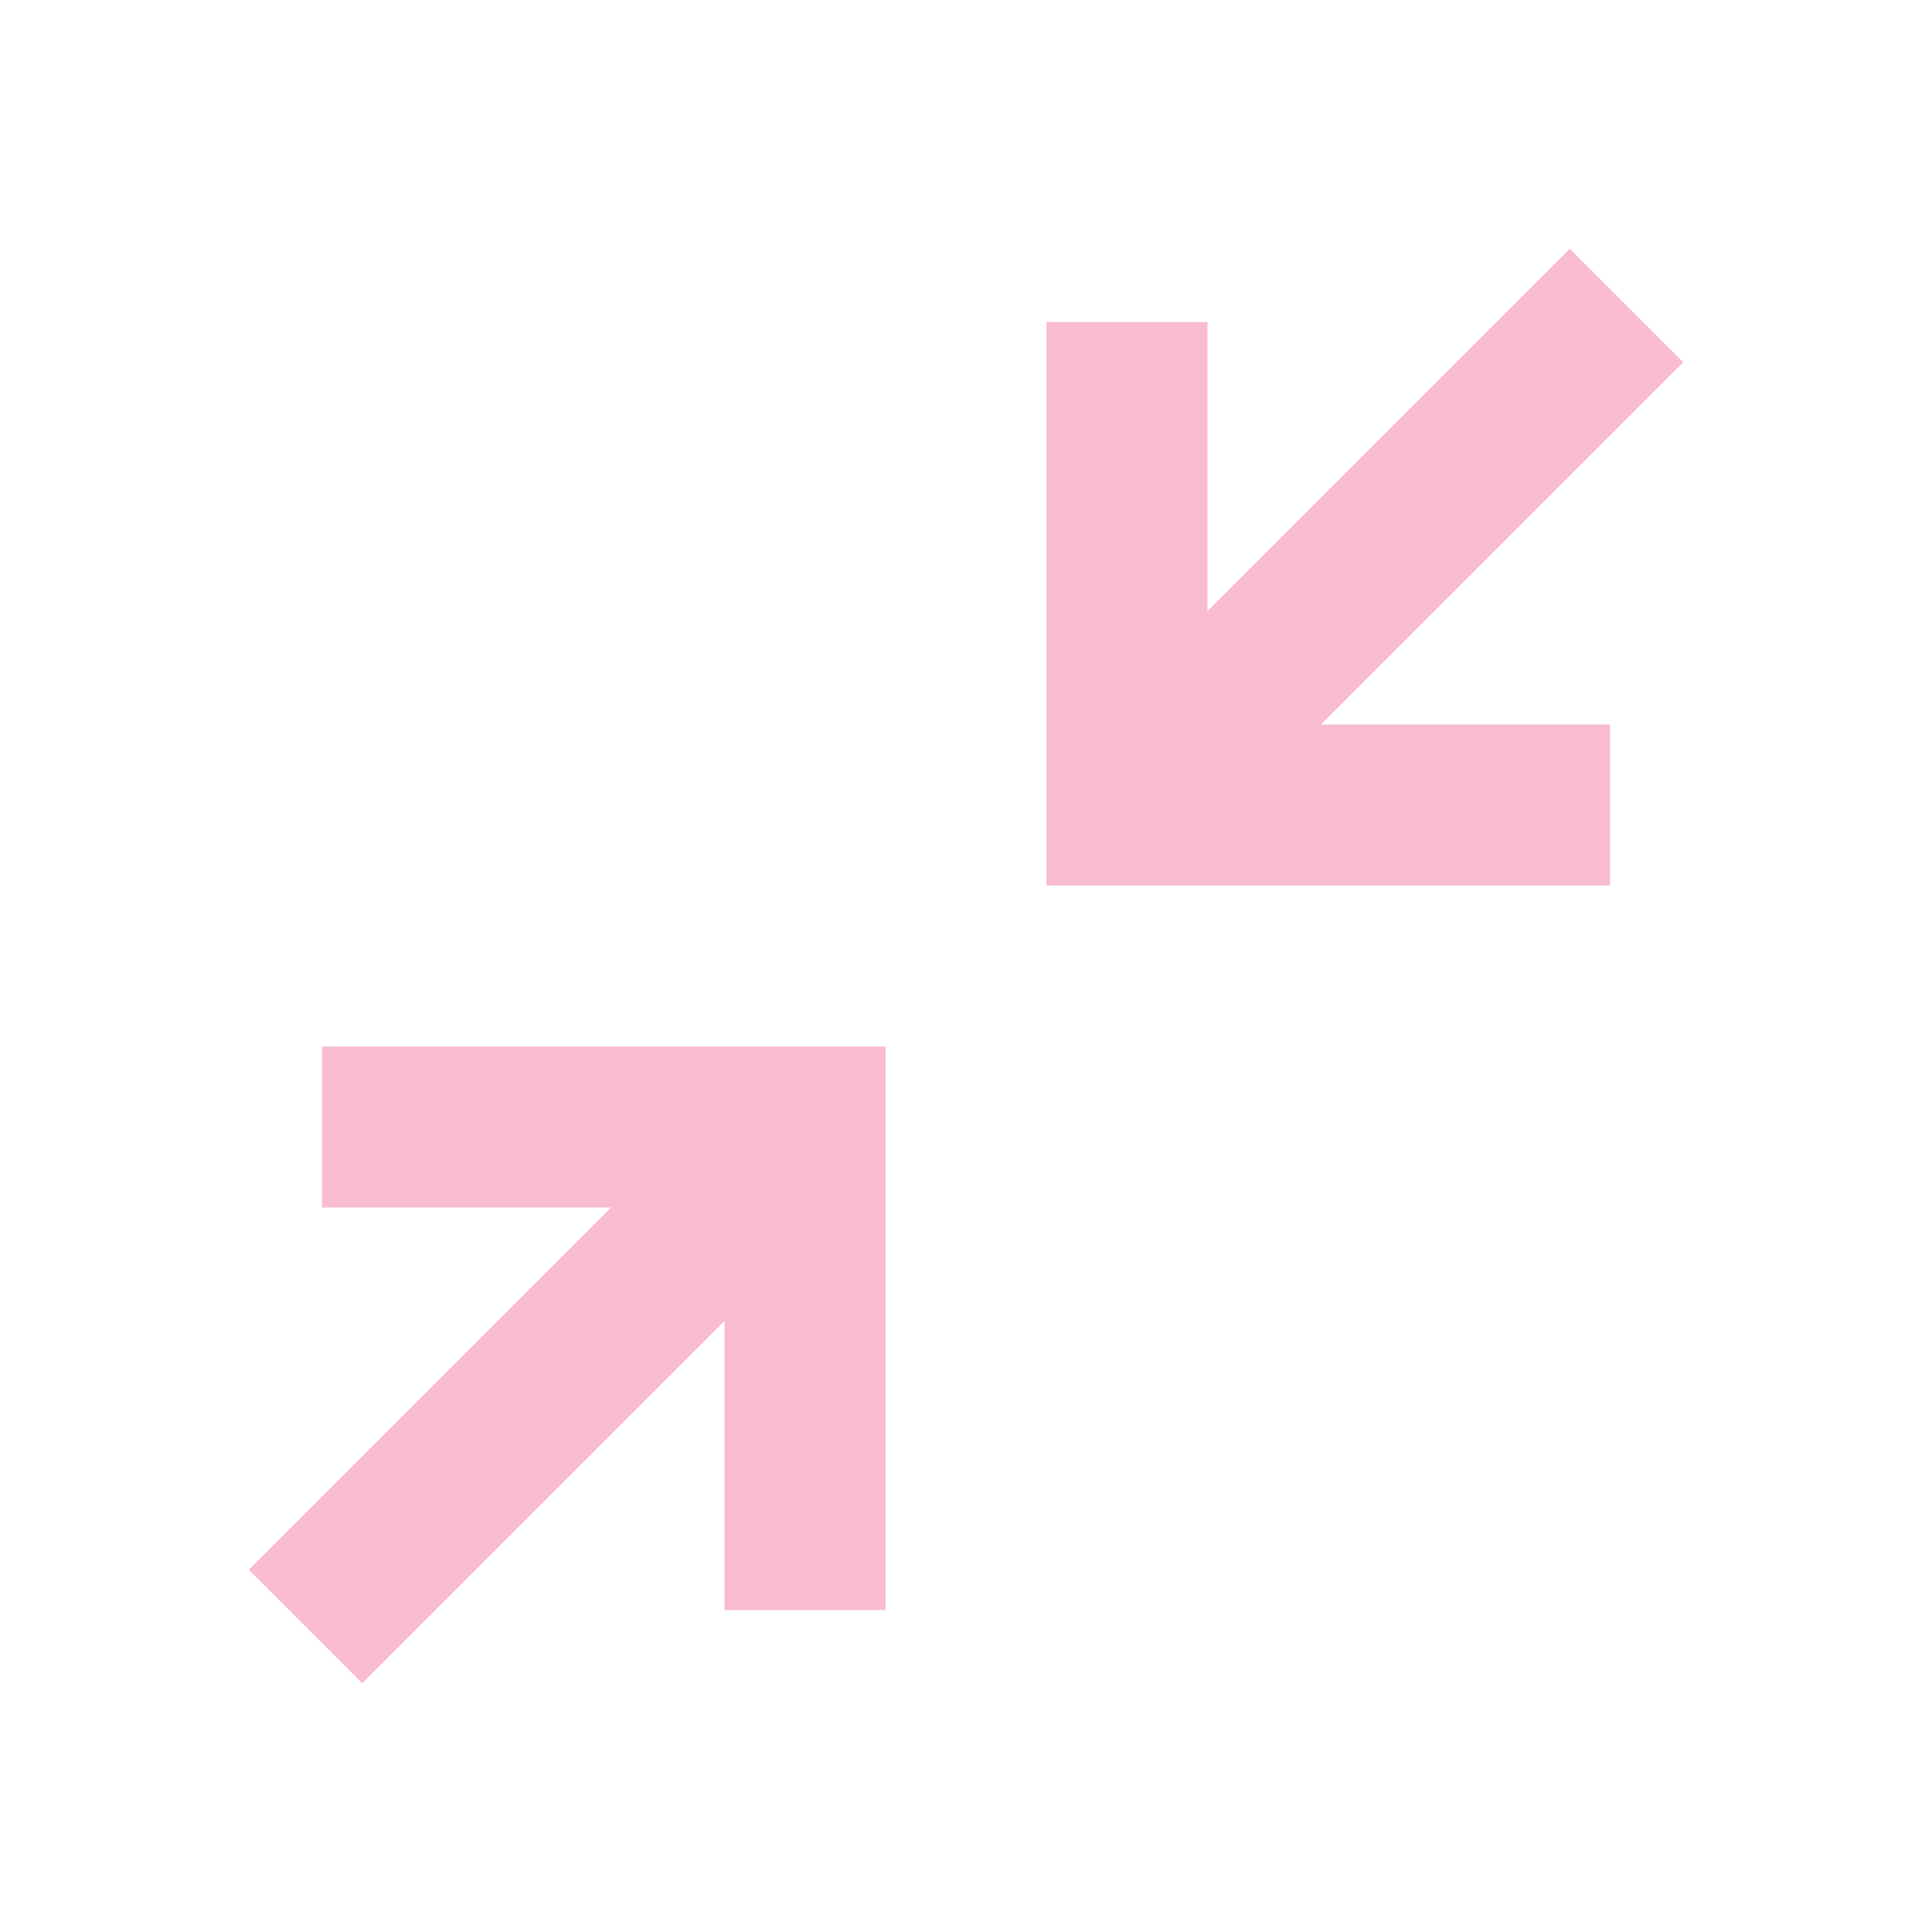
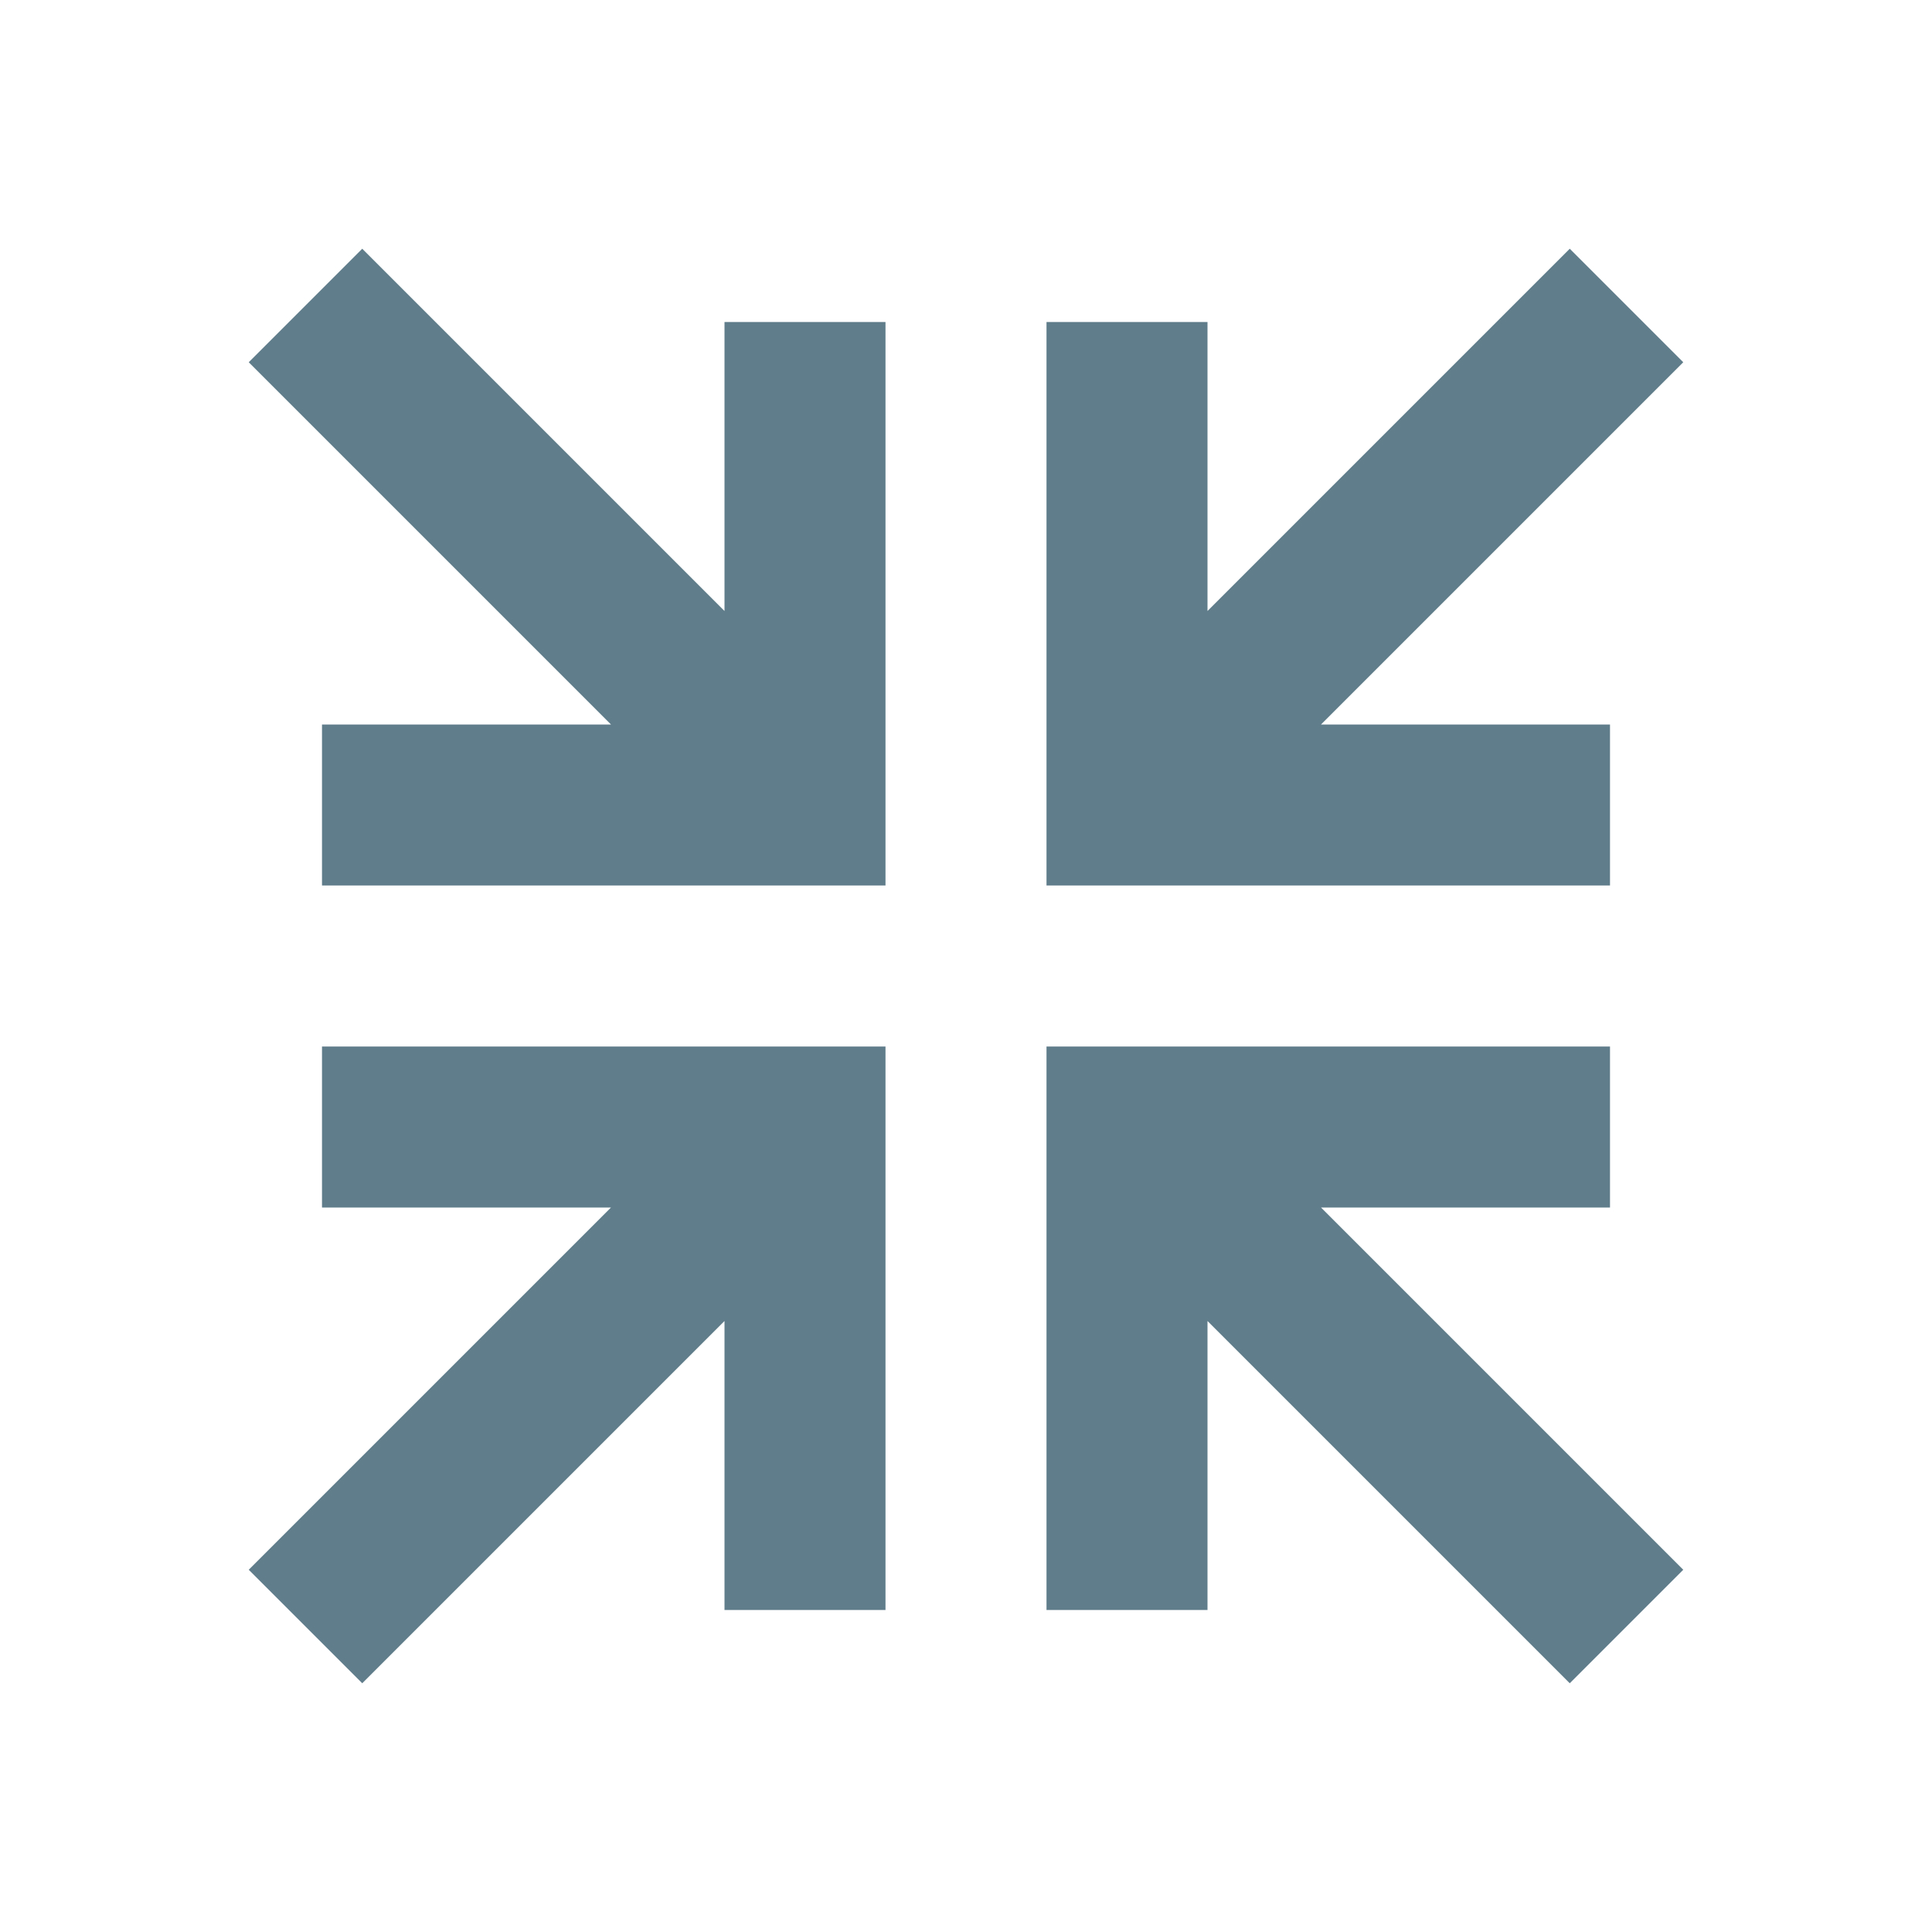
<svg xmlns="http://www.w3.org/2000/svg" big="true" version="1.1" width="16px" height="16px" viewBox="0 0 24 24">
-   <path fill="#F8BBD0" d="M19.5,3.09L15,7.59V4H13V11H20V9H16.41L20.91,4.5L19.5,3.09M4,13V15H7.59L3.09,19.5L4.5,20.91L9,16.41V20H11V13H4Z" />
+   <path fill="#607D8B" d="M19.5,3.09L20.91,4.5L16.41,9H20V11H13V4H15V7.59L19.5,3.09M20.91,19.5L19.5,20.91L15,16.41V20H13V13H20V15H16.41L20.91,19.5M4.5,3.09L9,7.59V4H11V11H4V9H7.59L3.09,4.5L4.5,3.09M3.09,19.5L7.59,15H4V13H11V20H9V16.41L4.5,20.91L3.09,19.5Z" />
</svg>
